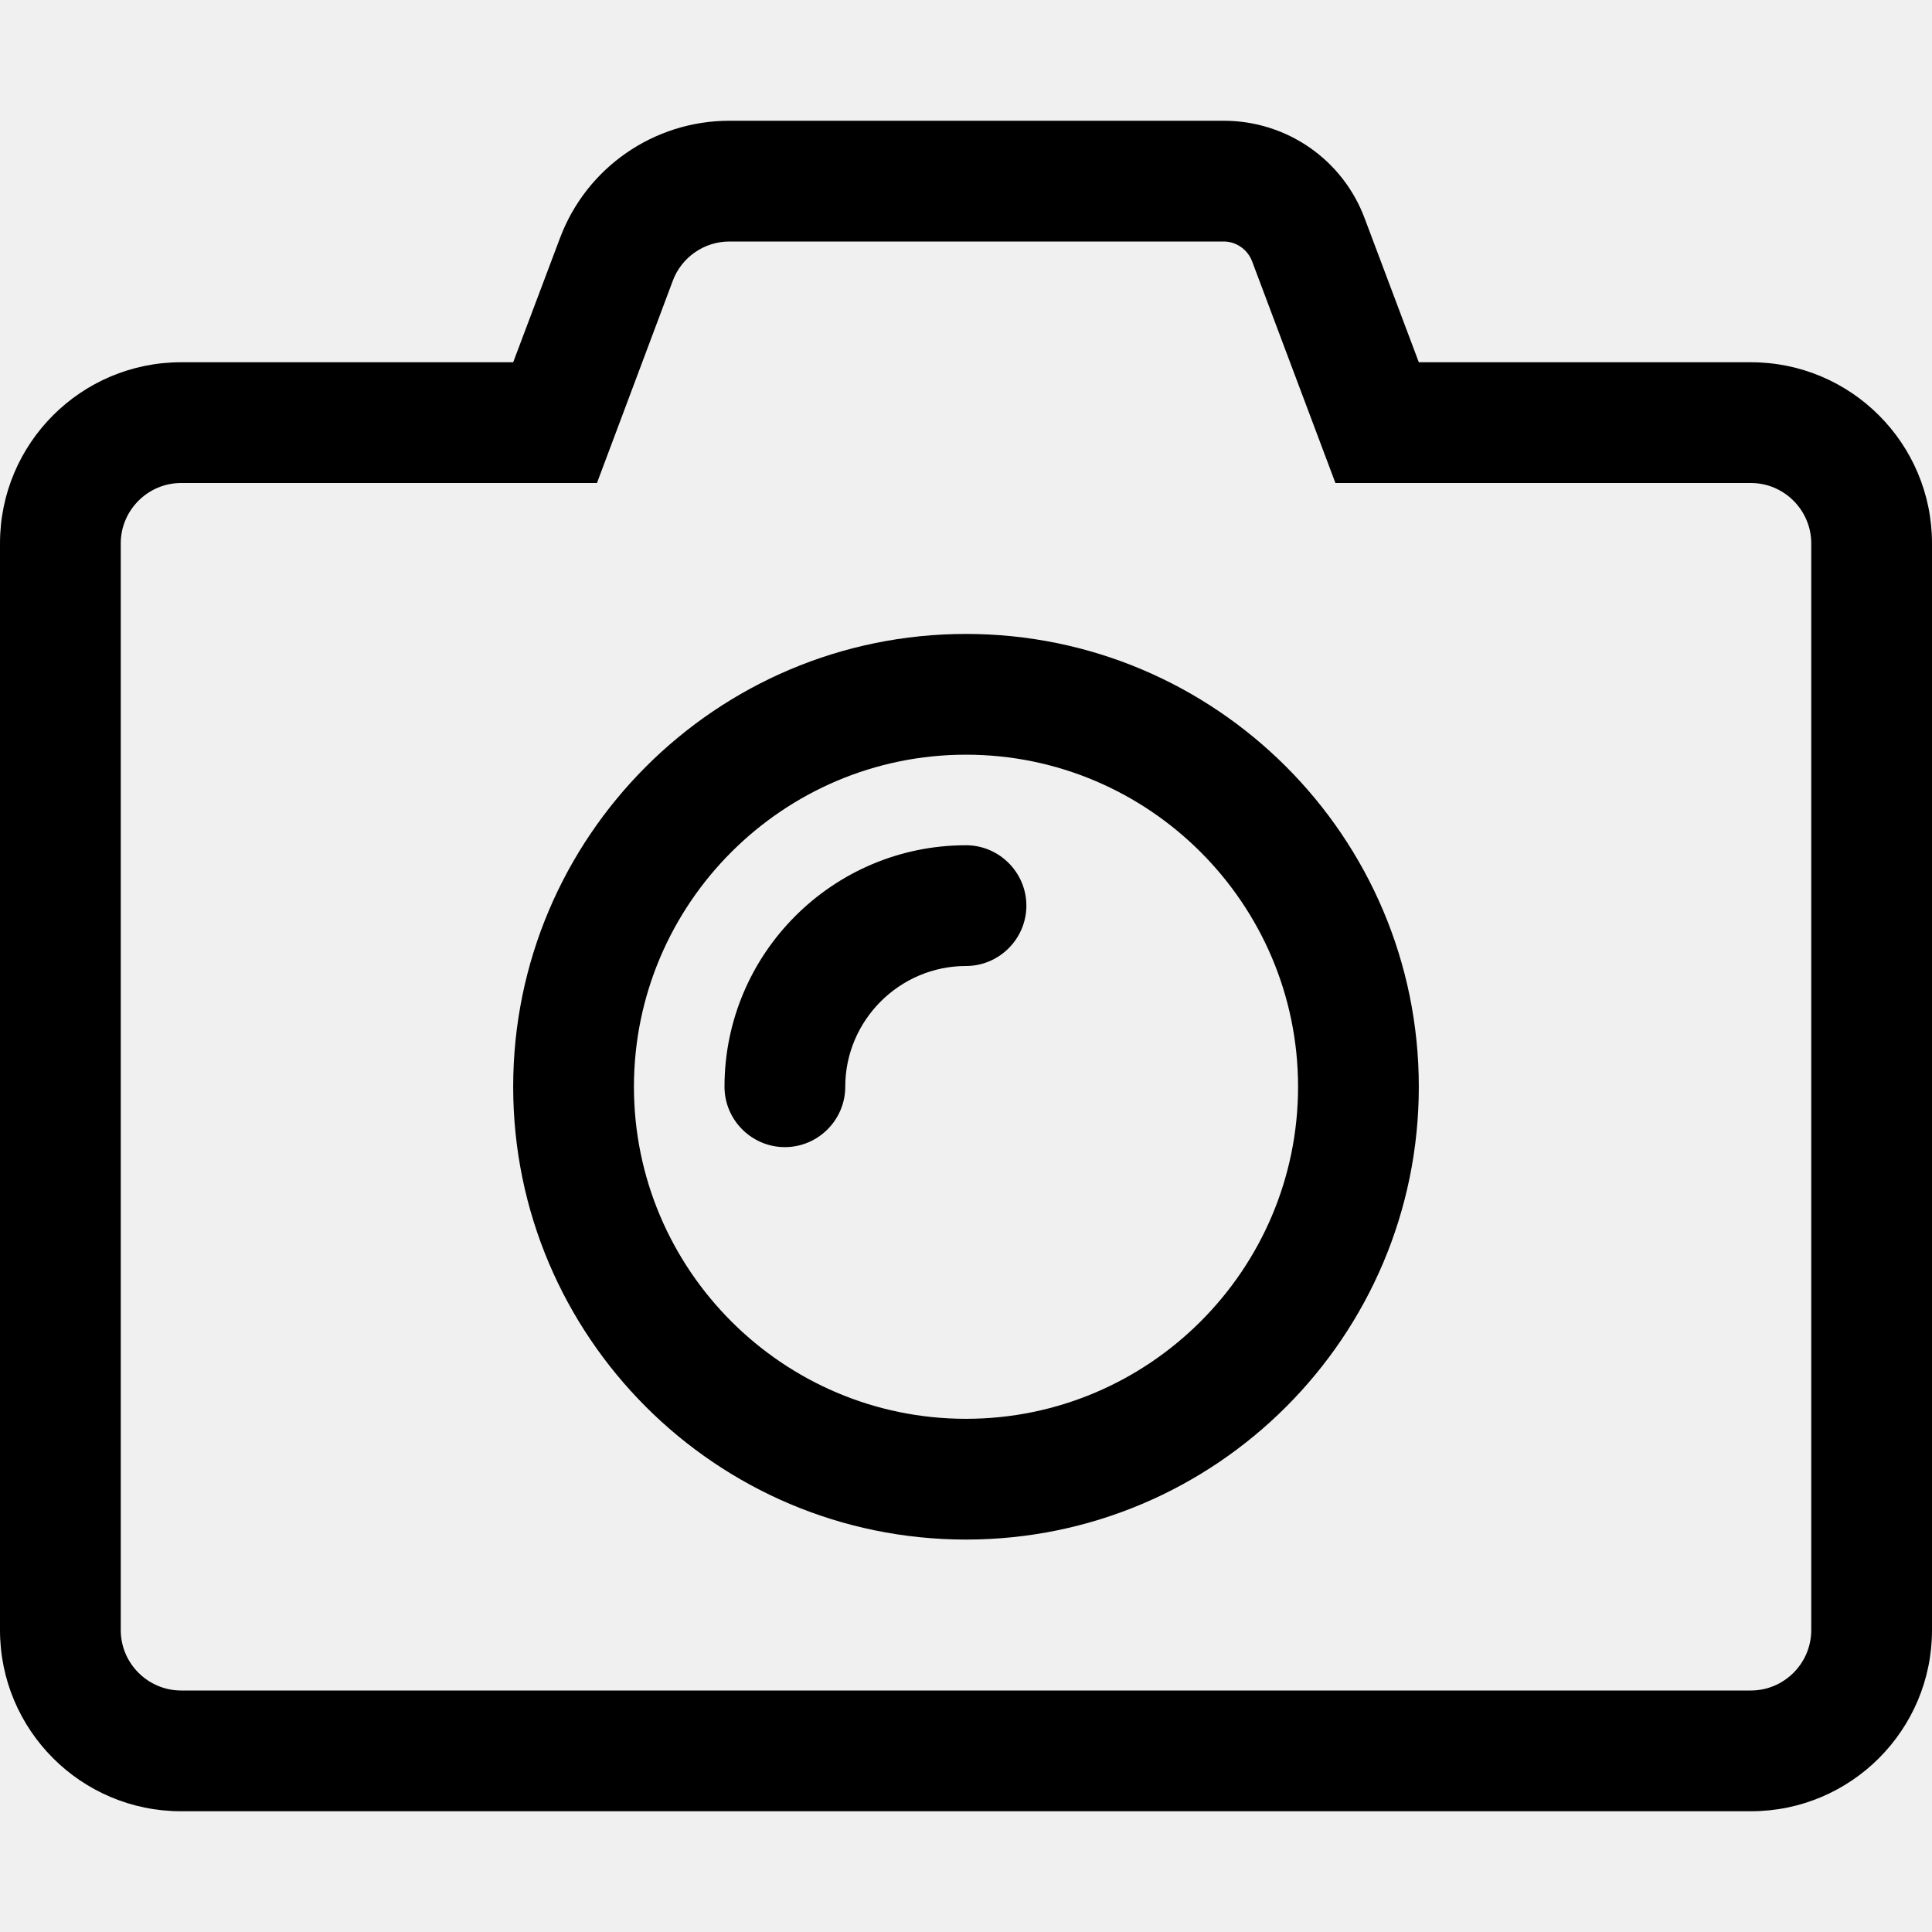
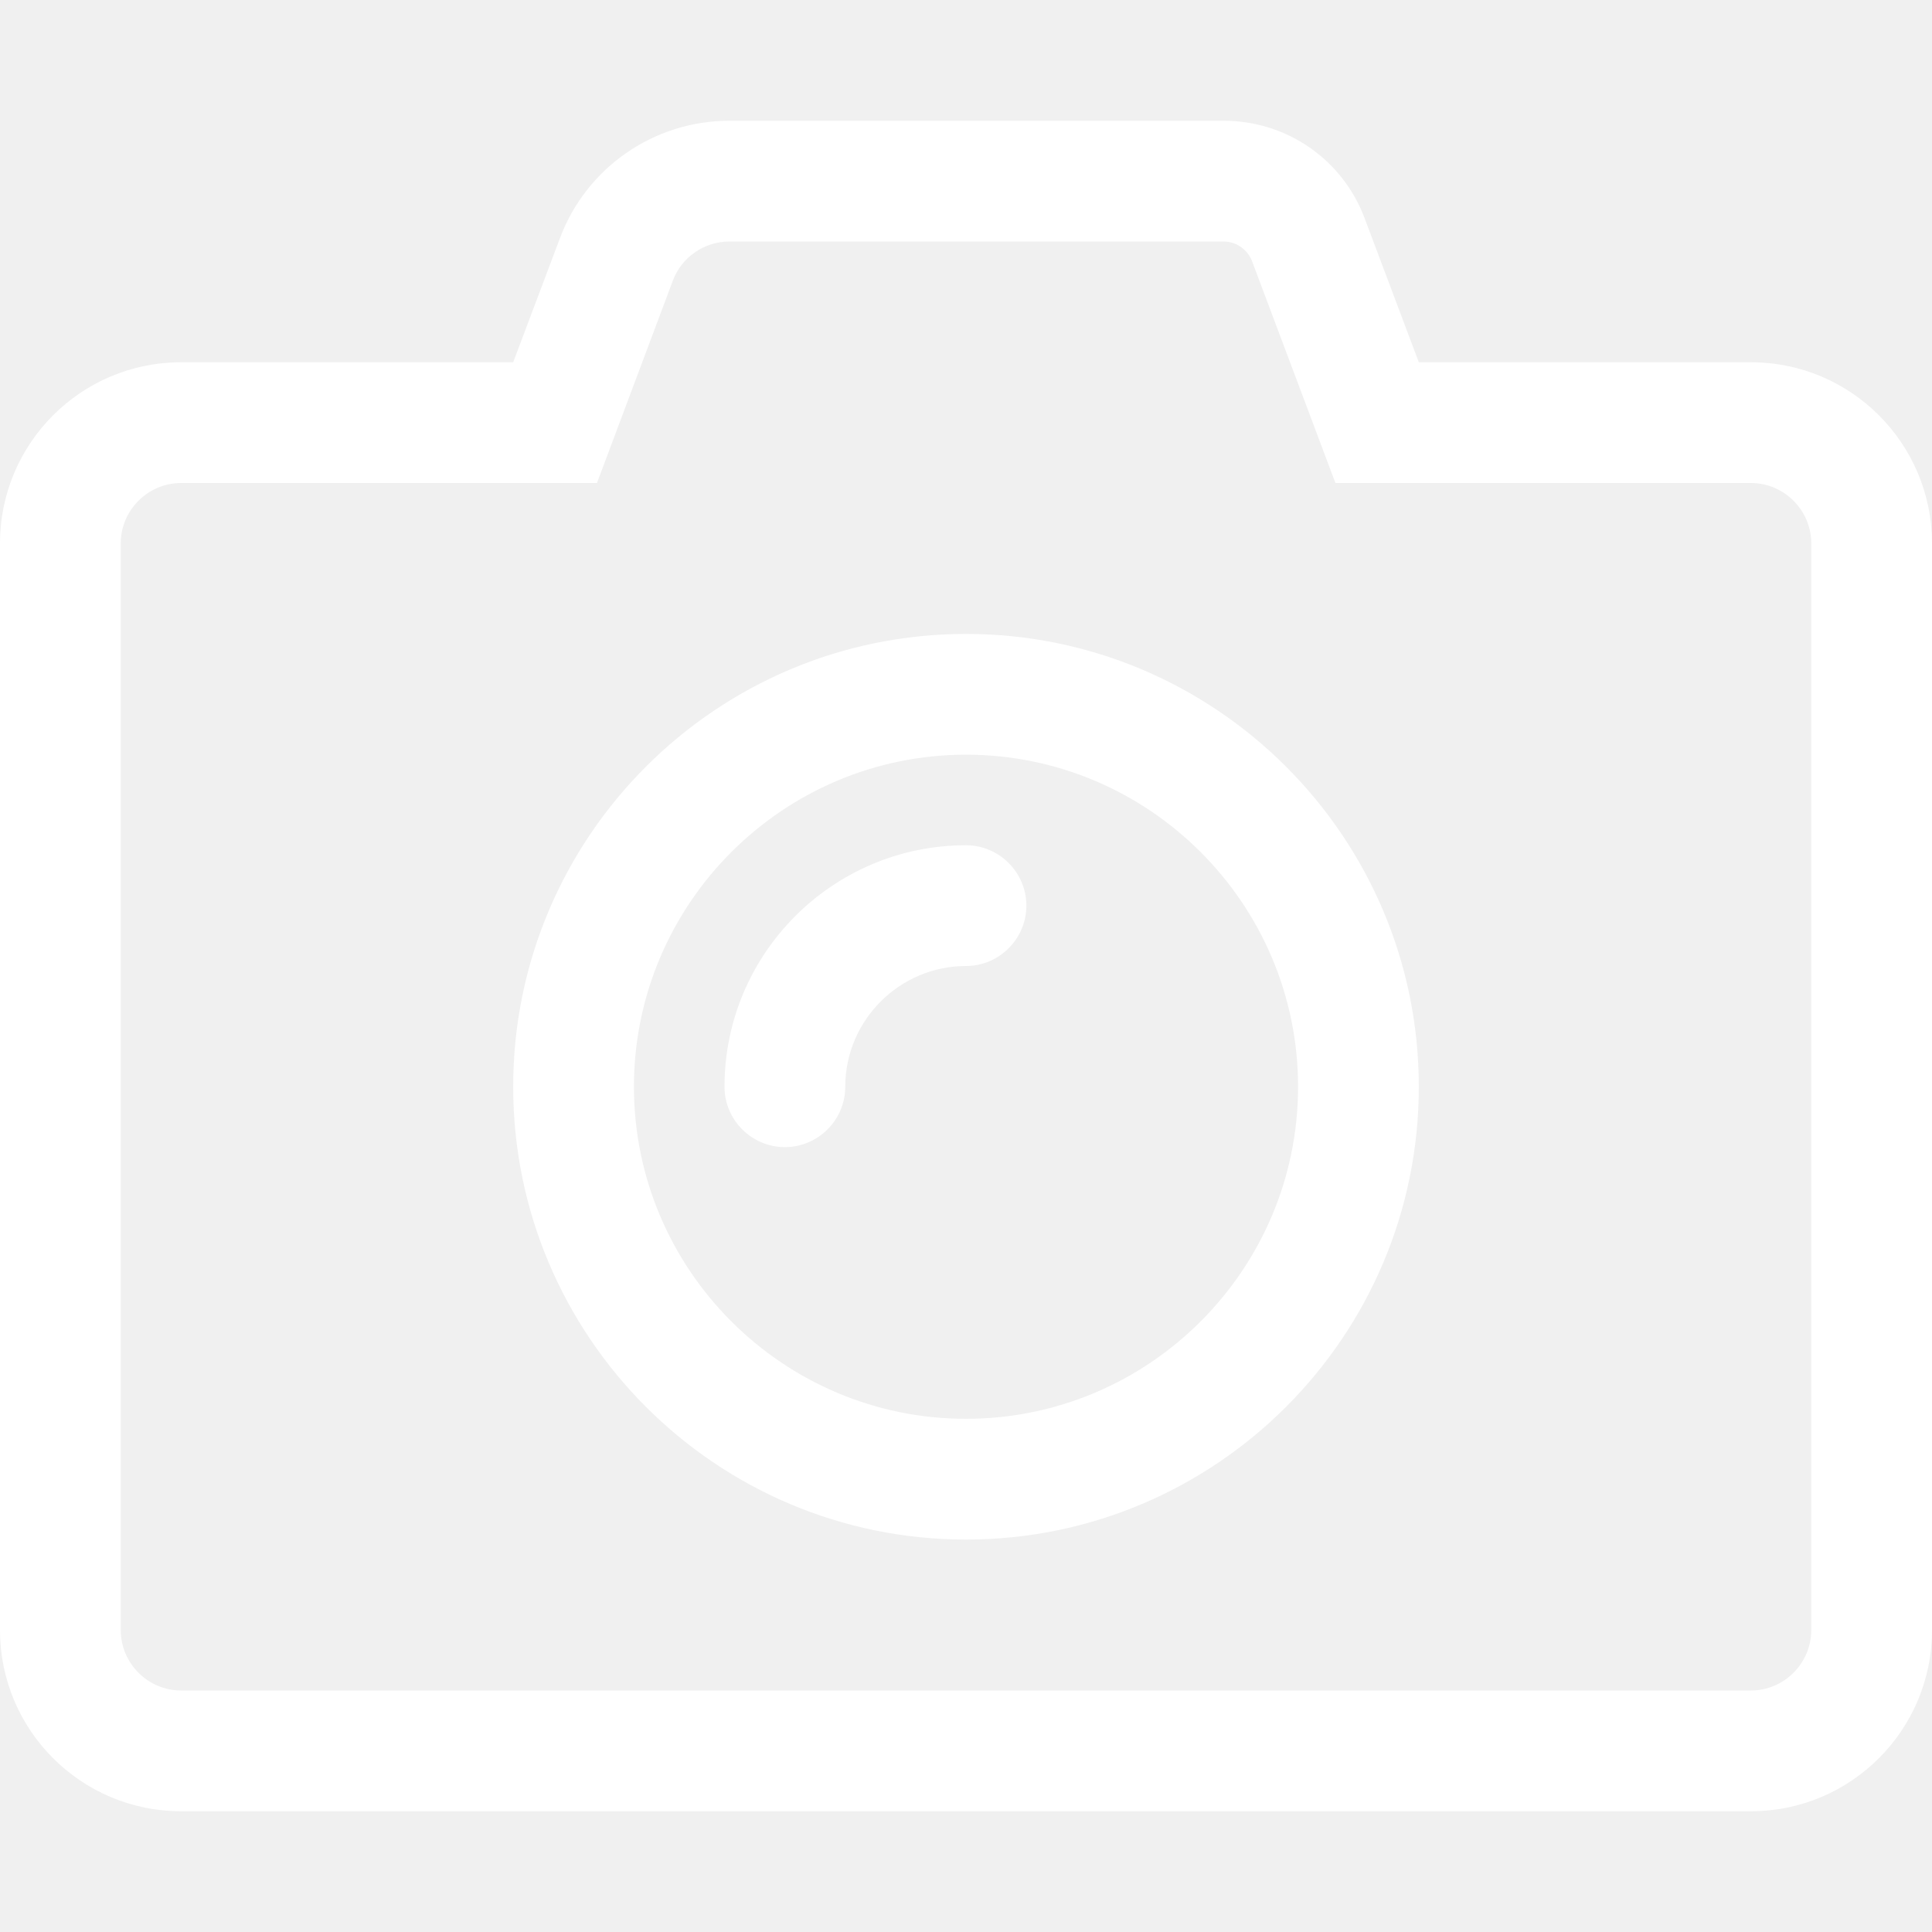
<svg xmlns="http://www.w3.org/2000/svg" viewBox="0 0 512 512">
-   <path d="M256 408c-66.2 0-120-53.8-120-120s53.8-120 120-120 120 53.8 120 120-53.8 120-120 120zm0-208c-48.5 0-88 39.5-88 88s39.5 88 88 88 88-39.5 88-88-39.5-88-88-88zm-32 88c0-17.6 14.4-32 32-32 8.8 0 16-7.2 16-16s-7.2-16-16-16c-35.3 0-64 28.7-64 64 0 8.8 7.2 16 16 16s16-7.2 16-16zM324.3 64c3.3 0 6.3 2.1 7.5 5.2l22.1 58.8H464c8.8 0 16 7.2 16 16v288c0 8.8-7.2 16-16 16H48c-8.8 0-16-7.2-16-16V144c0-8.8 7.2-16 16-16h110.2l20.1-53.6c2.3-6.2 8.3-10.4 15-10.4h131m0-32h-131c-20 0-37.9 12.4-44.9 31.1L136 96H48c-26.5 0-48 21.5-48 48v288c0 26.5 21.5 48 48 48h416c26.5 0 48-21.5 48-48V144c0-26.5-21.5-48-48-48h-88l-14.3-38c-5.8-15.7-20.7-26-37.4-26z" />
+   <path fill="white" d="M256 408c-66.2 0-120-53.8-120-120s53.8-120 120-120 120 53.8 120 120-53.8 120-120 120zm0-208c-48.5 0-88 39.5-88 88s39.5 88 88 88 88-39.5 88-88-39.5-88-88-88zm-32 88c0-17.6 14.4-32 32-32 8.8 0 16-7.2 16-16s-7.2-16-16-16c-35.3 0-64 28.7-64 64 0 8.8 7.2 16 16 16s16-7.2 16-16zM324.3 64c3.3 0 6.3 2.1 7.5 5.2l22.1 58.8H464c8.8 0 16 7.2 16 16v288c0 8.8-7.2 16-16 16H48c-8.8 0-16-7.2-16-16V144c0-8.8 7.2-16 16-16h110.2l20.1-53.6c2.3-6.2 8.3-10.4 15-10.4h131m0-32h-131c-20 0-37.9 12.4-44.9 31.1L136 96H48c-26.5 0-48 21.5-48 48v288c0 26.5 21.5 48 48 48h416c26.5 0 48-21.5 48-48V144c0-26.5-21.5-48-48-48h-88l-14.3-38c-5.8-15.7-20.7-26-37.4-26z" />
</svg>
